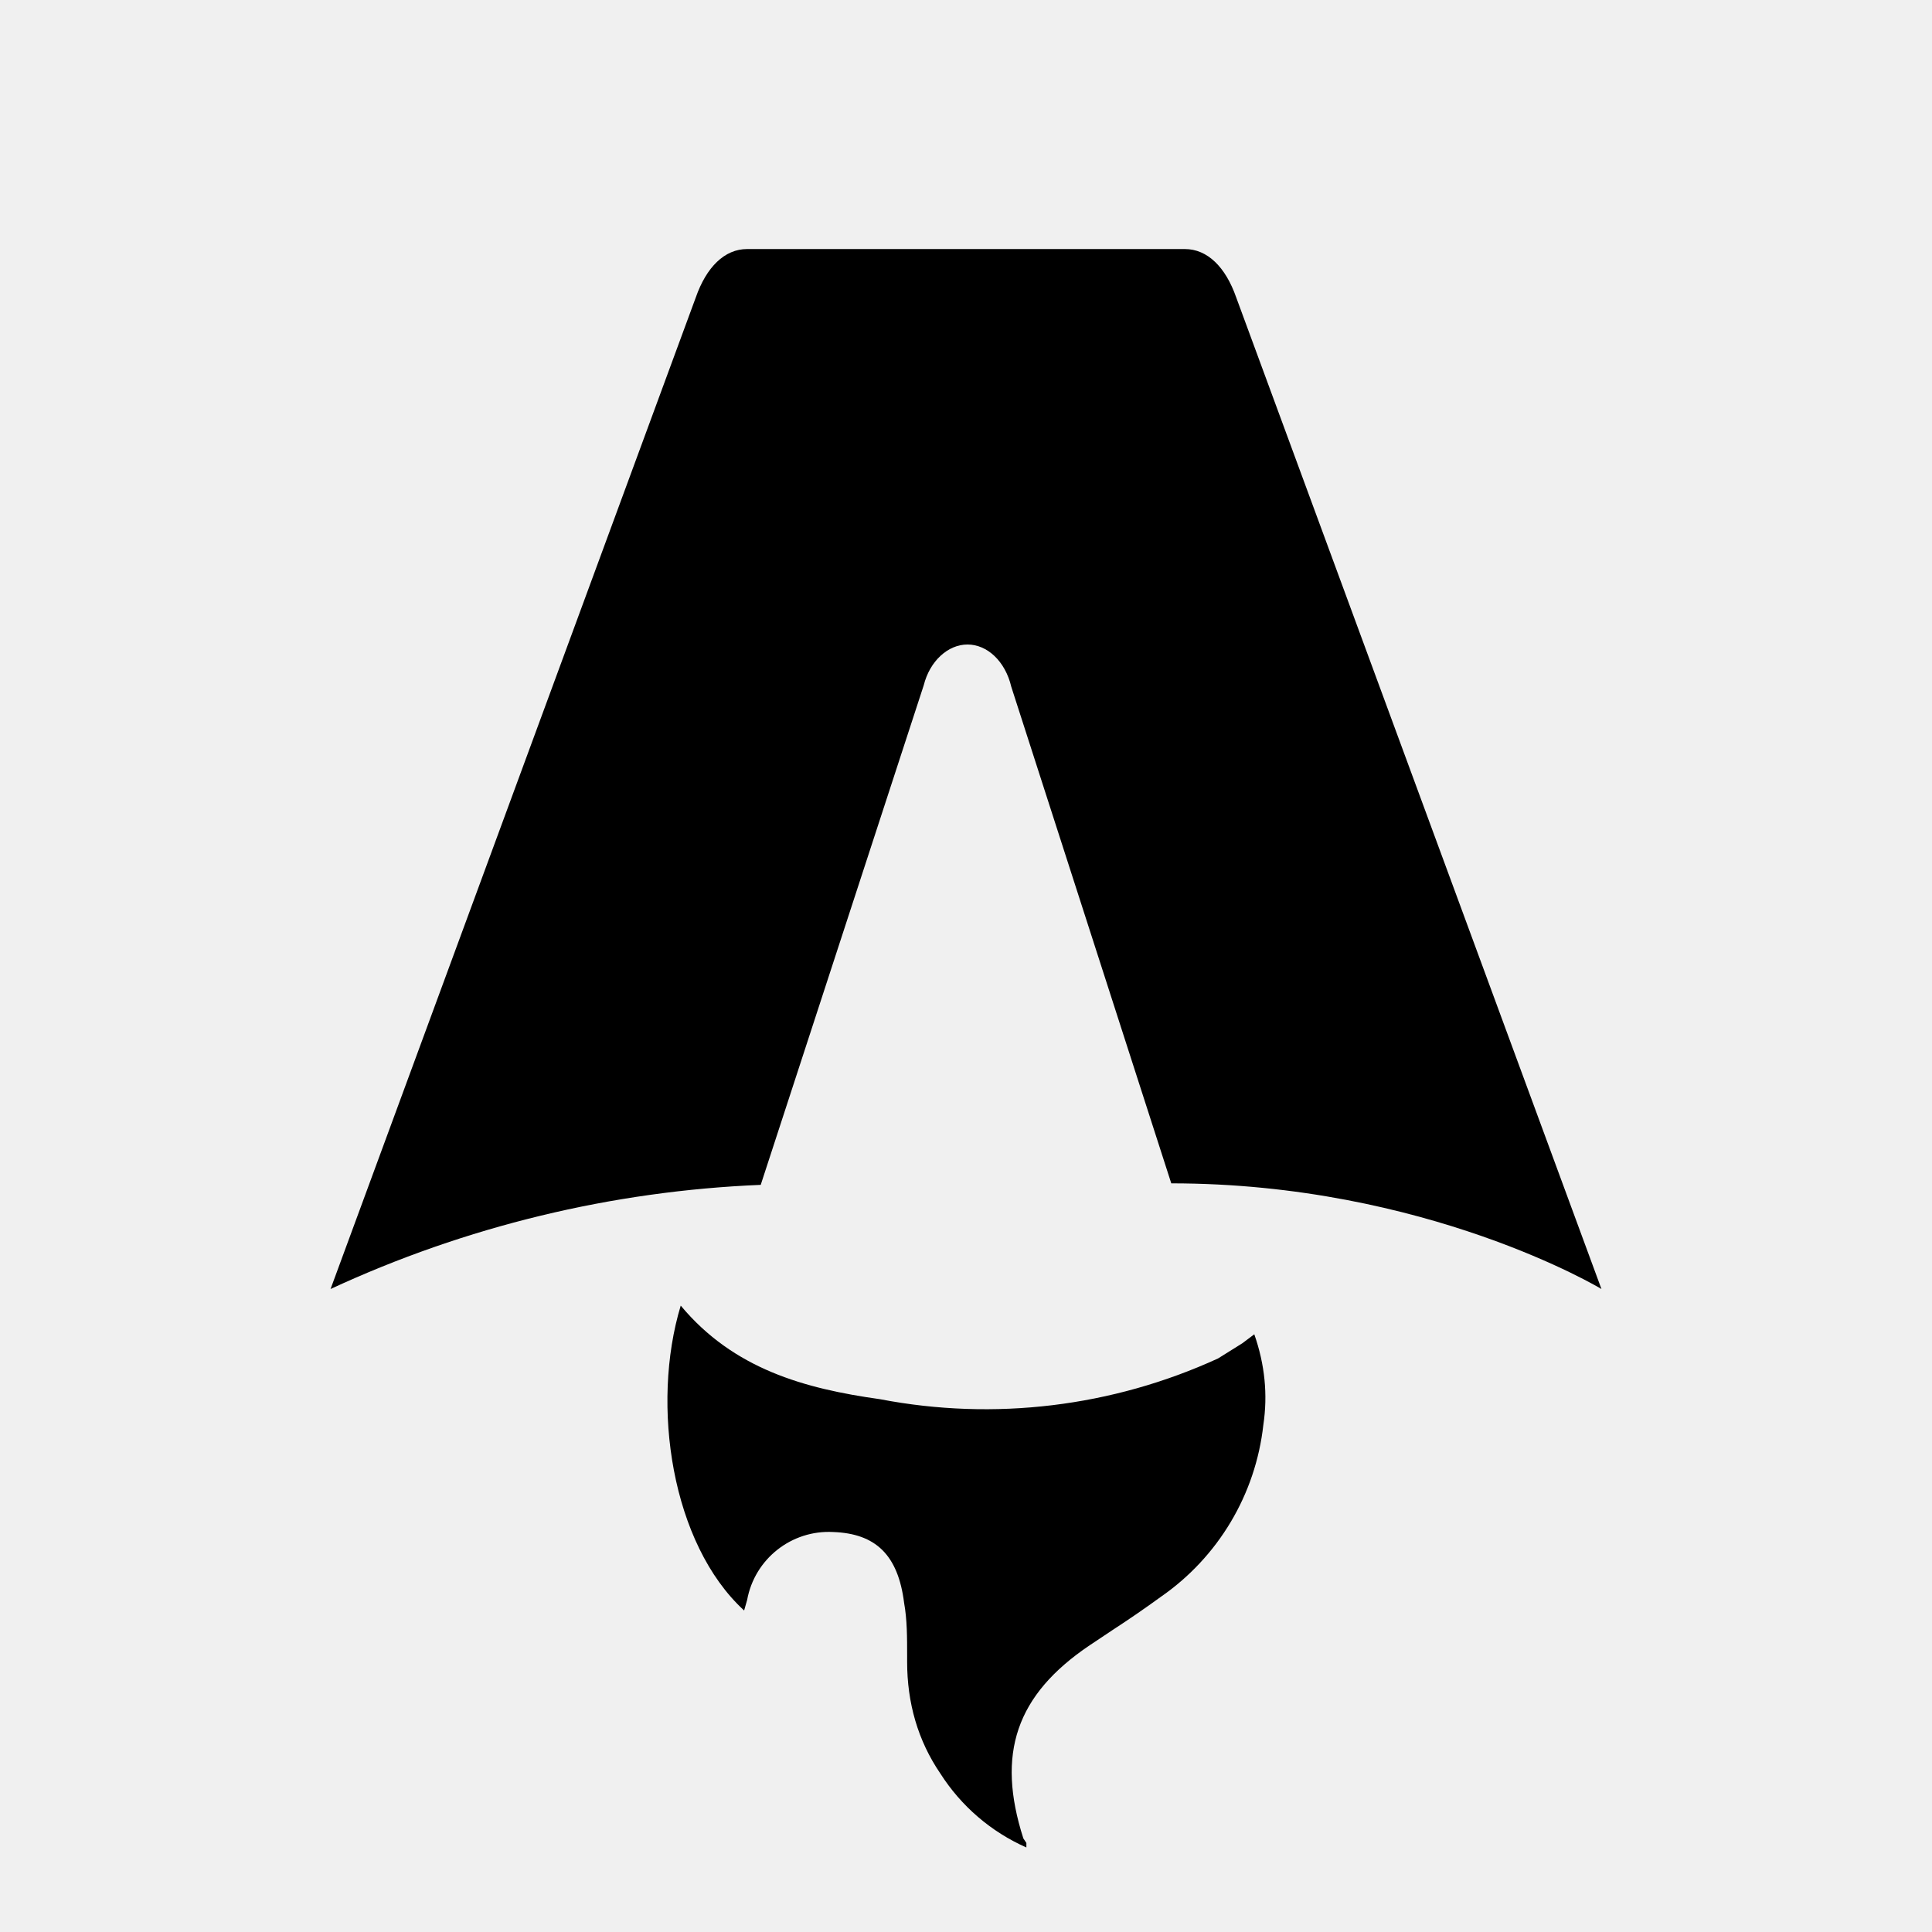
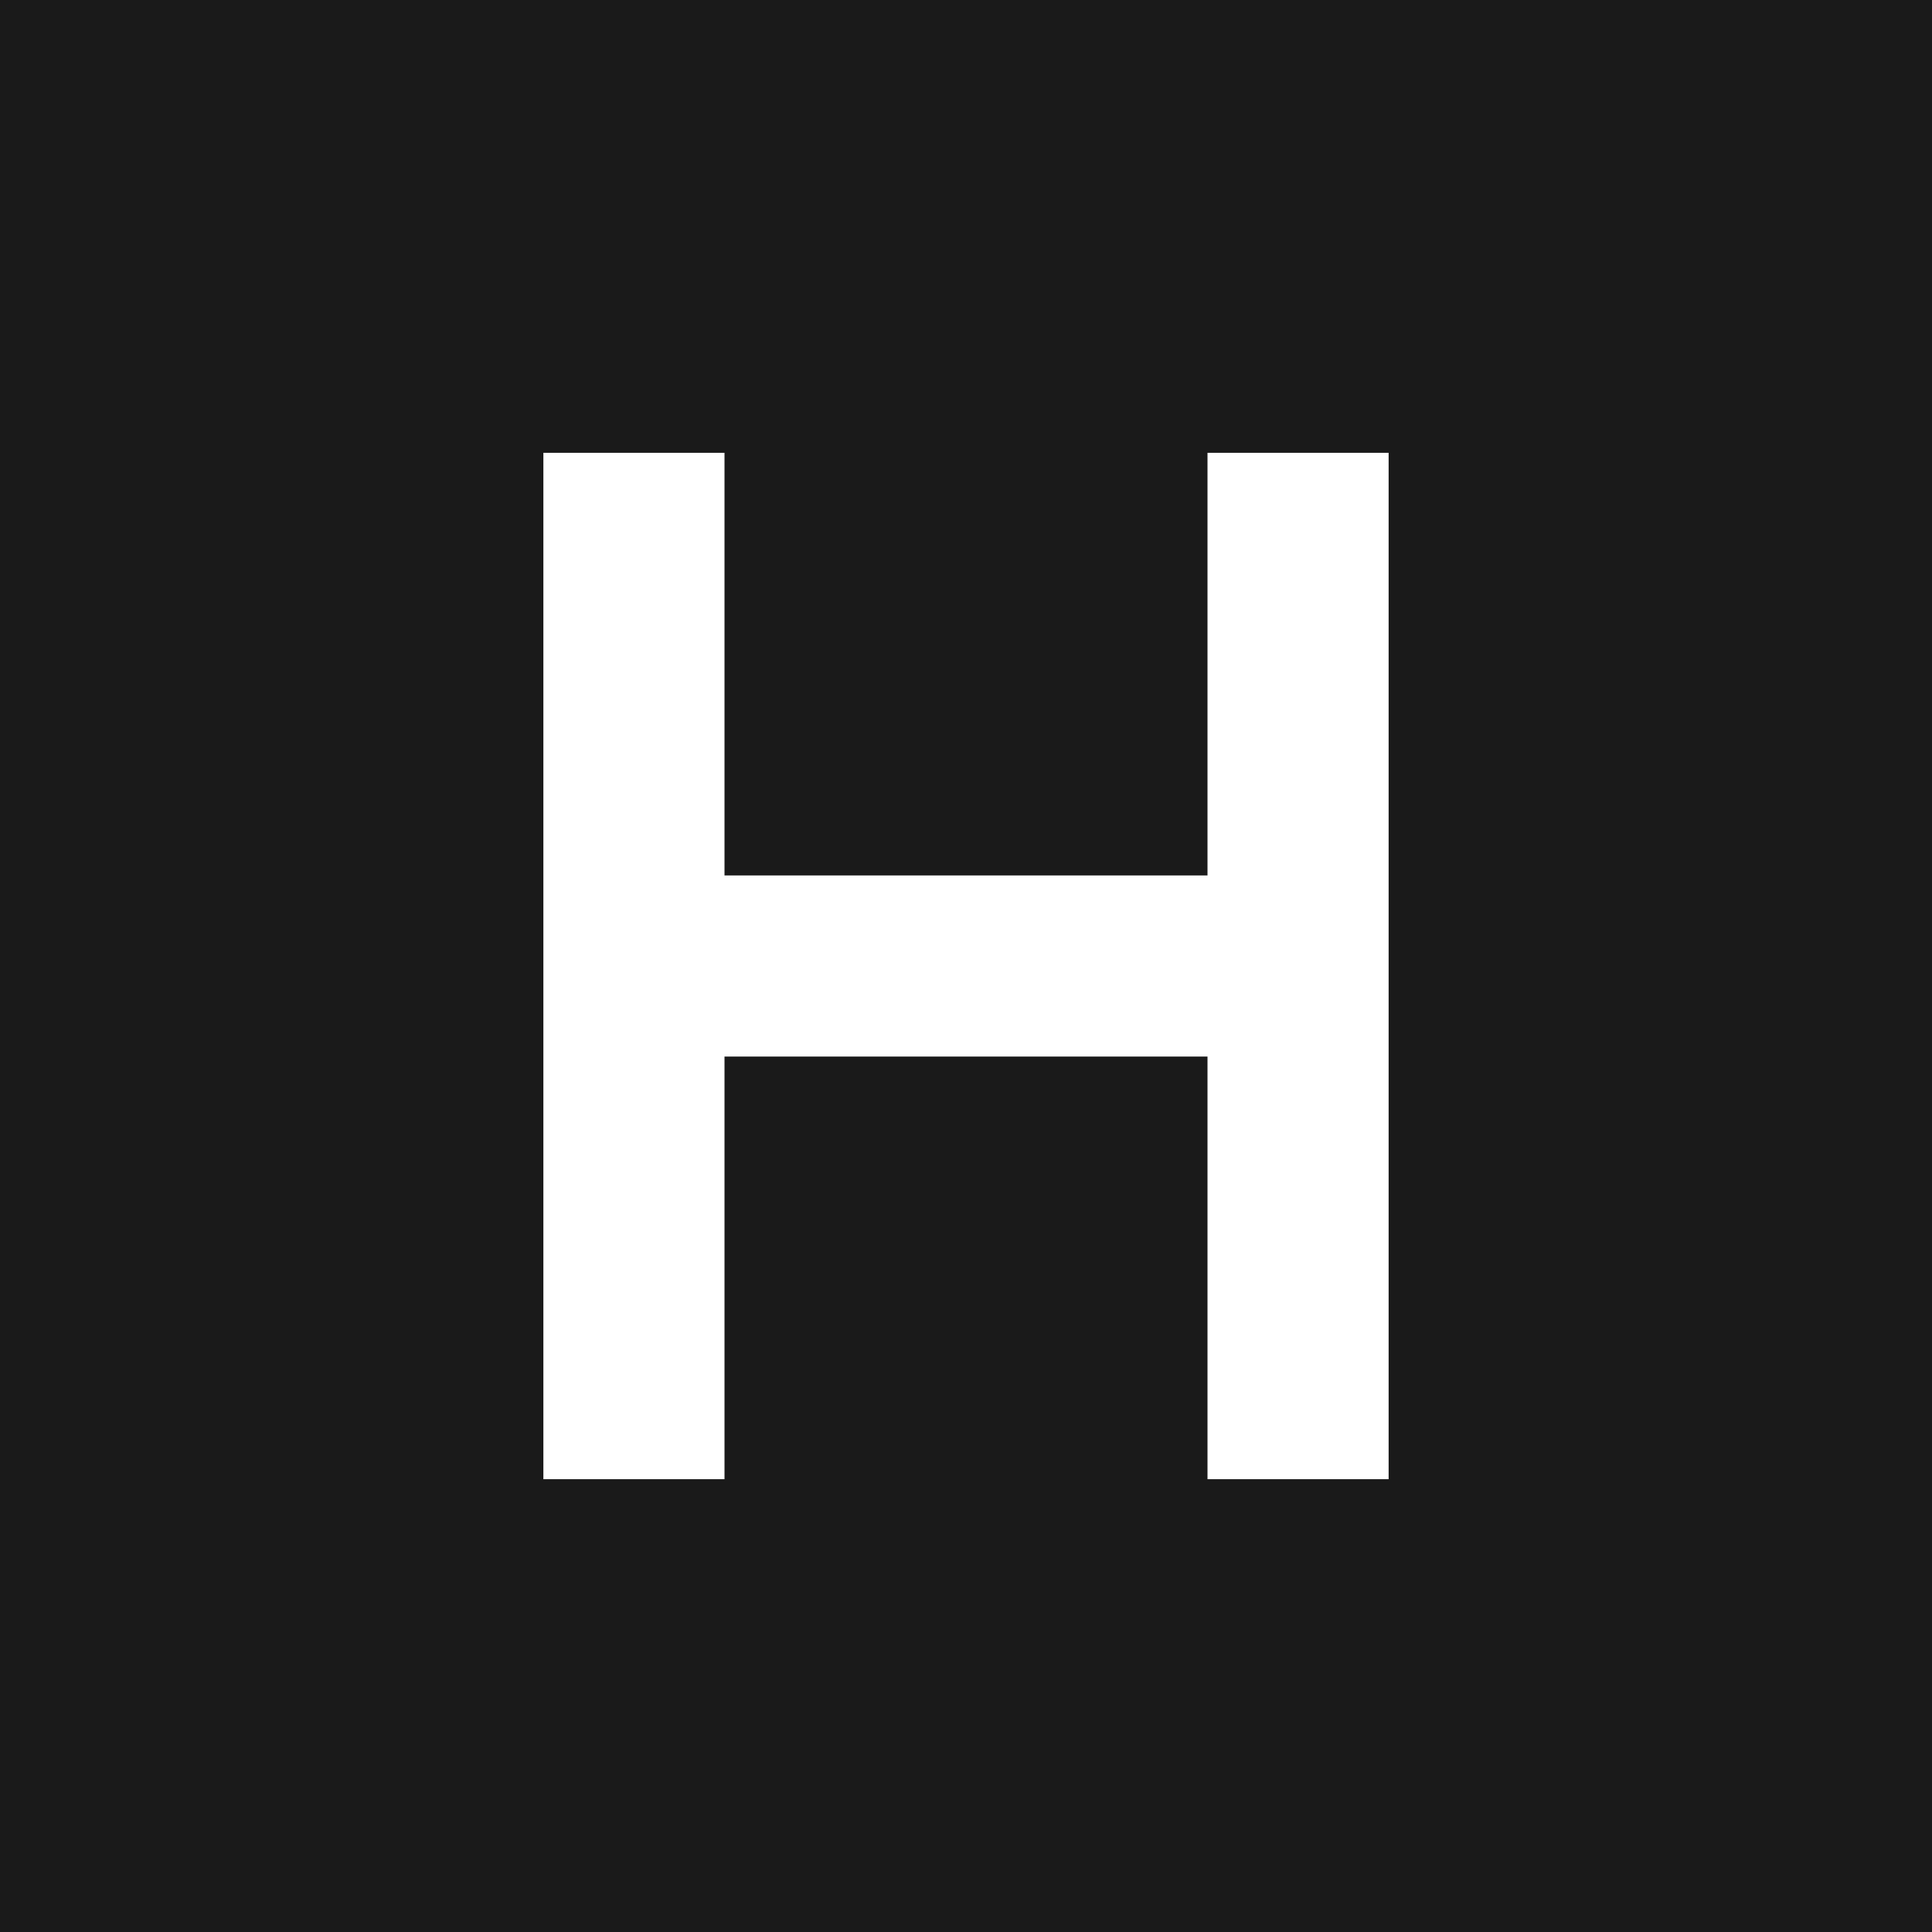
- <svg xmlns="http://www.w3.org/2000/svg" fill="none" viewBox="0 0 128 128">
-   <path d="M50.4 78.5a75.1 75.1 0 0 0-28.5 6.9l24.2-65.7c.7-2 1.9-3.2 3.4-3.2h29c1.5 0 2.7 1.2 3.4 3.2l24.2 65.7s-11.6-7-28.5-7L67 45.5c-.4-1.7-1.6-2.8-2.9-2.8-1.3 0-2.5 1.1-2.9 2.7L50.4 78.5Zm-1.1 28.2Zm-4.2-20.2c-2 6.6-.6 15.8 4.2 20.2a17.5 17.5 0 0 1 .2-.7 5.5 5.5 0 0 1 5.7-4.5c2.8.1 4.3 1.5 4.7 4.7.2 1.1.2 2.3.2 3.5v.4c0 2.7.7 5.2 2.2 7.4a13 13 0 0 0 5.7 4.9v-.3l-.2-.3c-1.8-5.6-.5-9.5 4.4-12.8l1.5-1a73 73 0 0 0 3.2-2.2 16 16 0 0 0 6.8-11.4c.3-2 .1-4-.6-6l-.8.6-1.6 1a37 37 0 0 1-22.4 2.7c-5-.7-9.7-2-13.2-6.2Z" />
-   <style>
-         path { fill: #000; }
-         @media (prefers-color-scheme: dark) {
-             path { fill: #FFF; }
-         }
-     </style>
+ <svg xmlns="http://www.w3.org/2000/svg" viewBox="0 0 32 32">
+   <rect width="32" height="32" fill="#1a1a1a" />
+   <path d="M10.5 7.5v17M21.5 7.5v17M10.5 16h11" fill="none" stroke="#ffffff" stroke-width="3" />
</svg>
